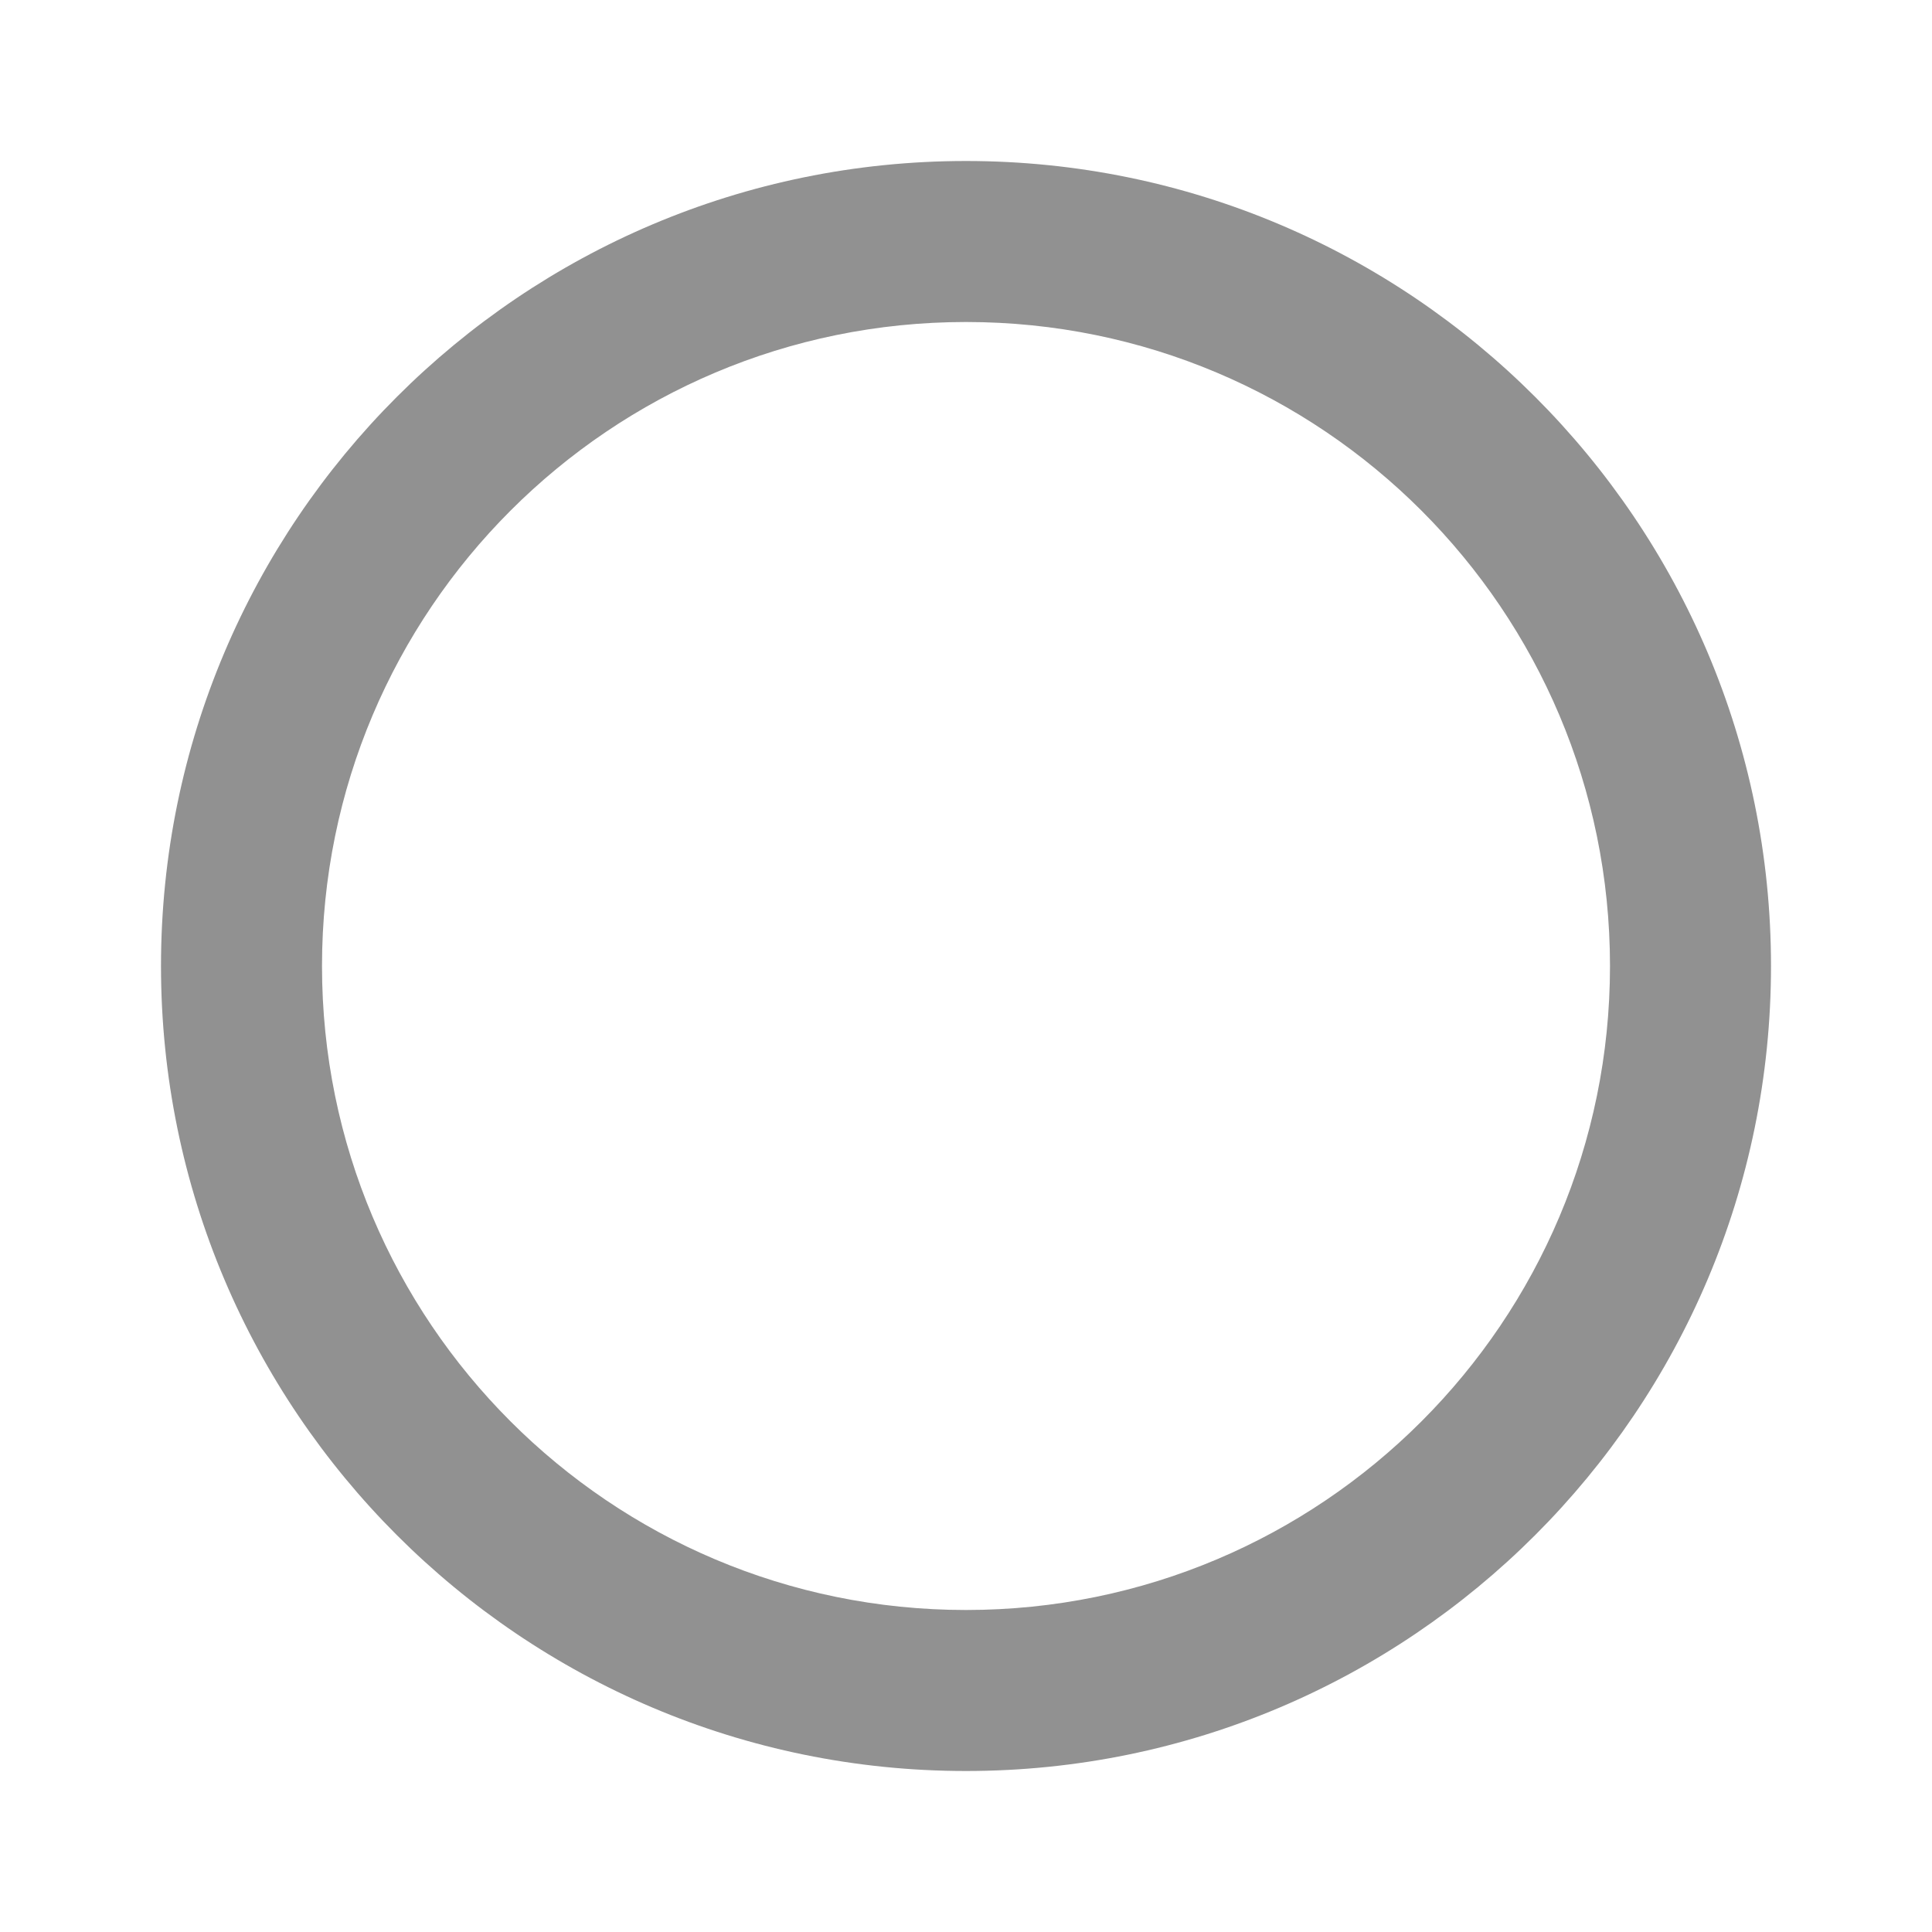
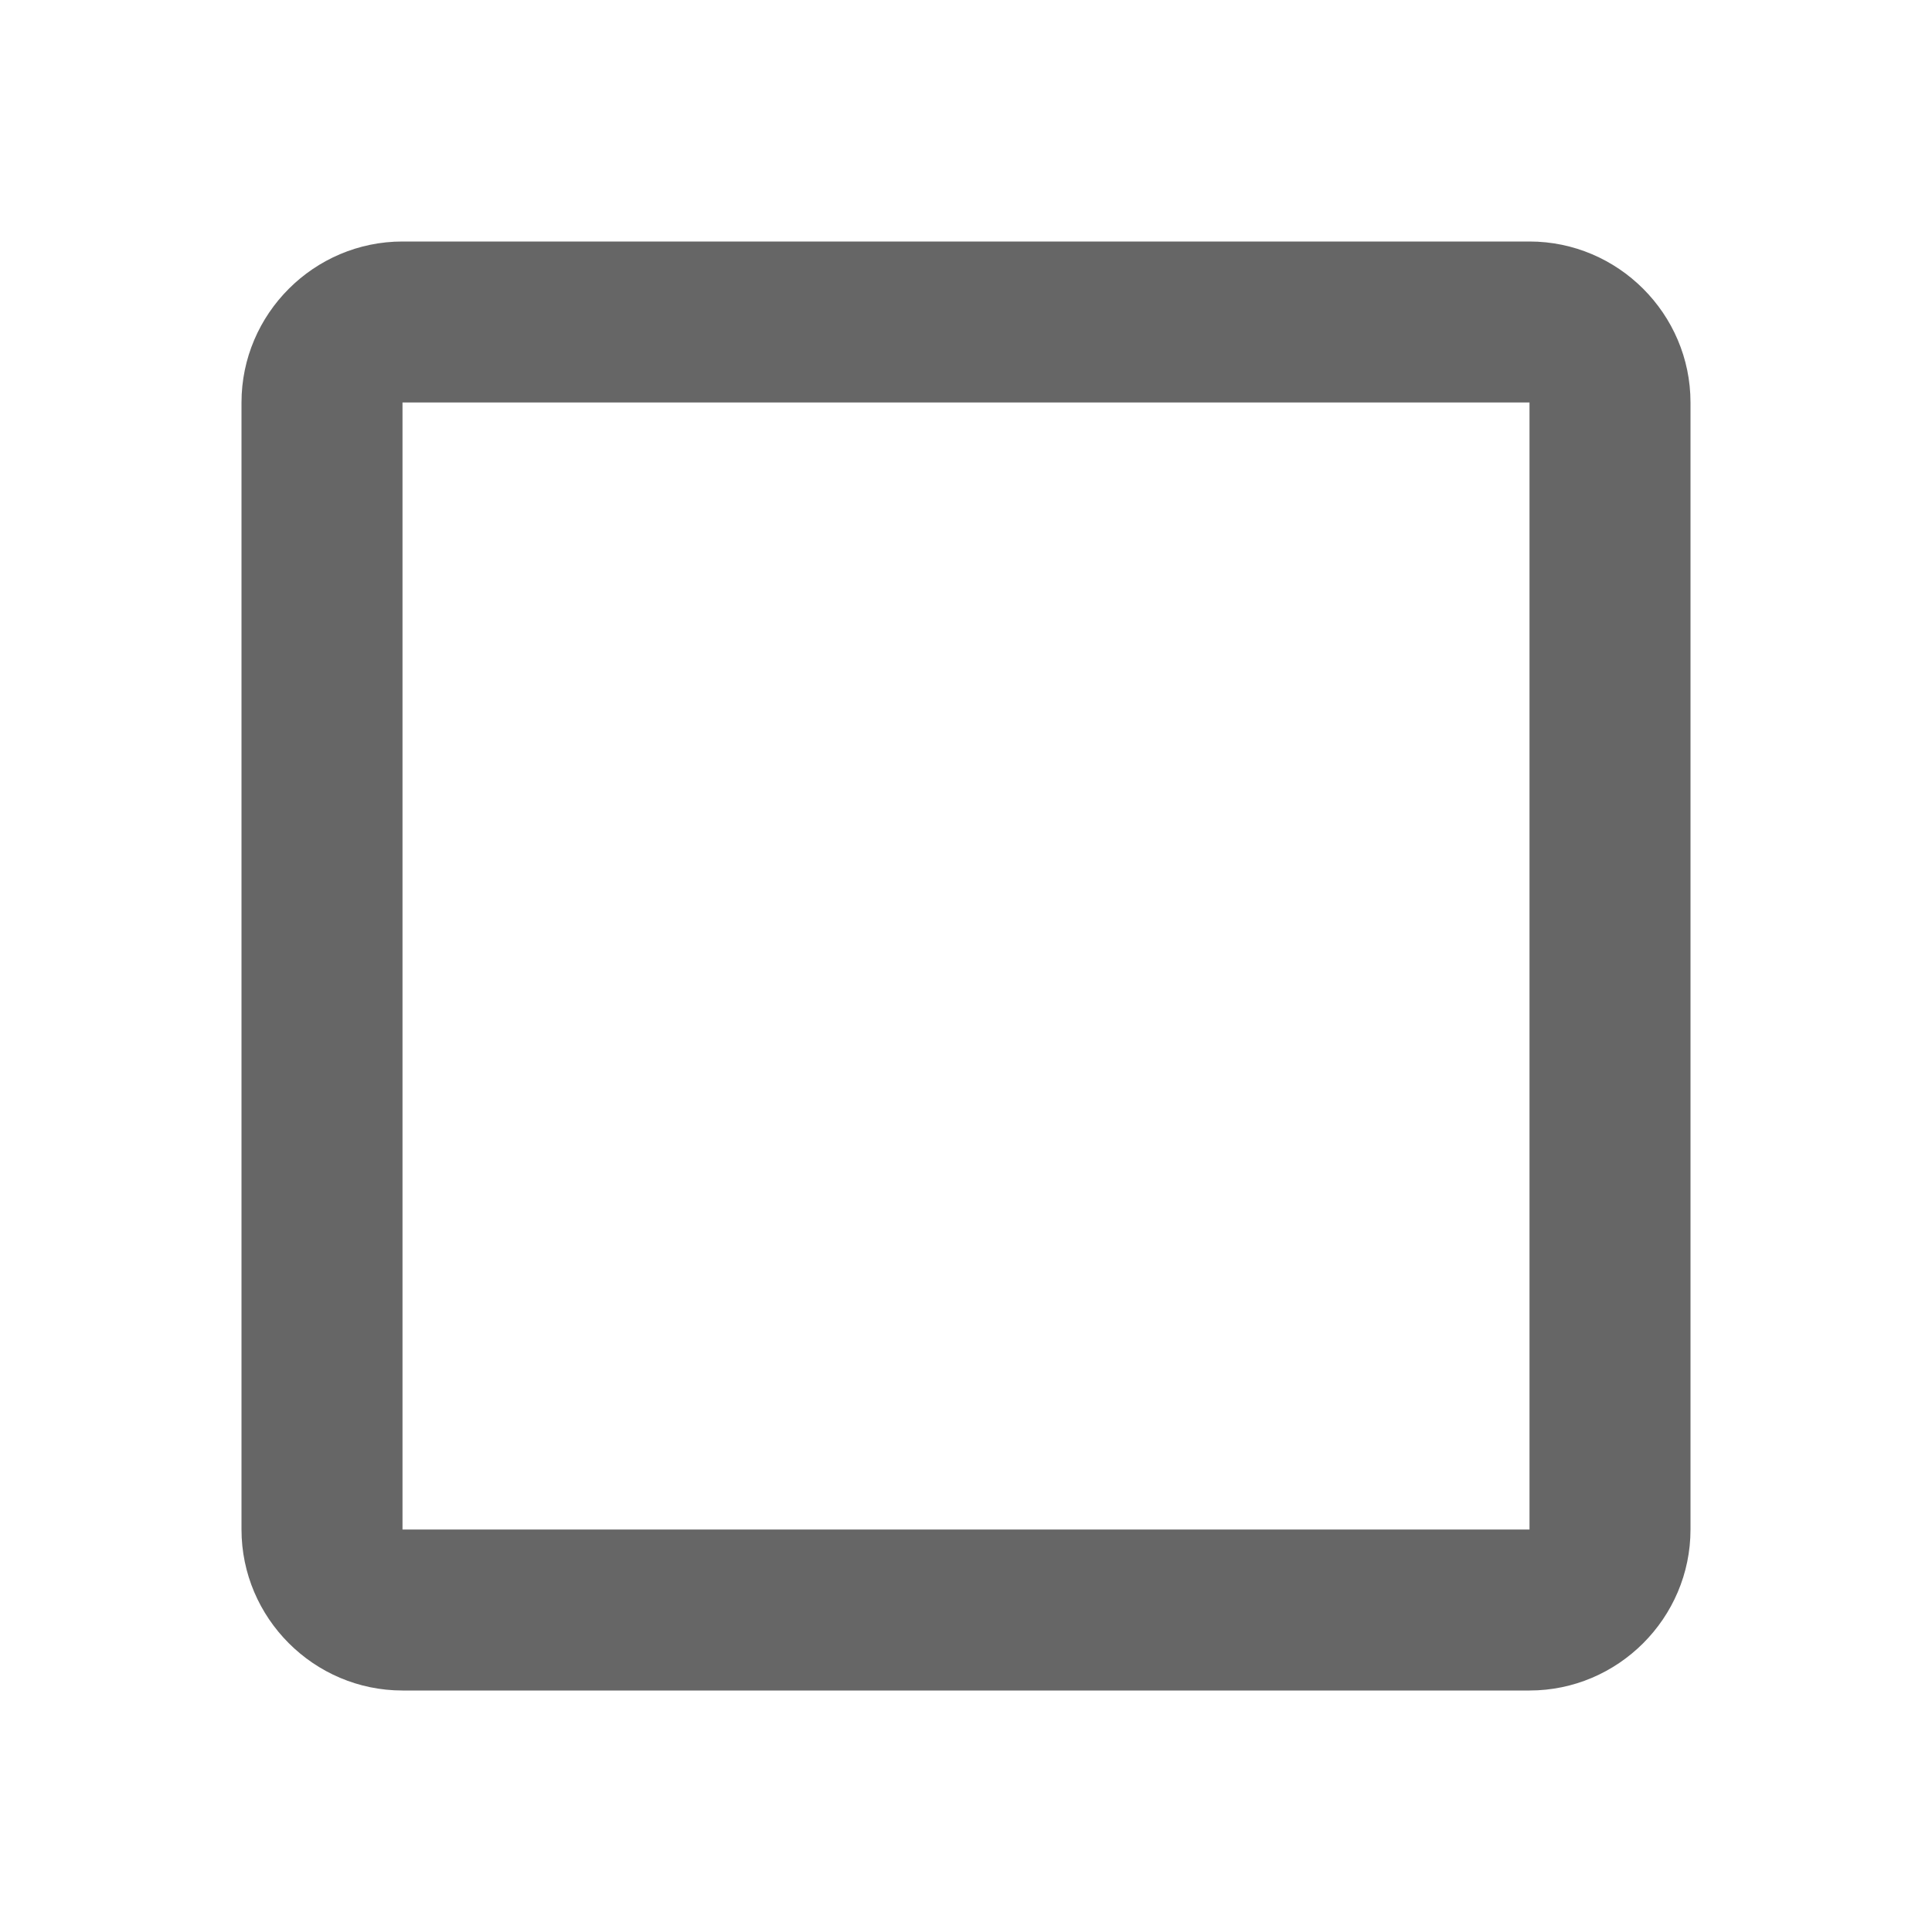
- <svg xmlns="http://www.w3.org/2000/svg" width="24" height="24" fill="#000000" opacity=".54" version="1.1" viewBox="0 0 24 24">
-   <path d="m12 2c-5.52 0-10 4.48-10 10s4.48 10 10 10 10-4.48 10-10-4.48-10-10-10zm0 18c-4.42 0-8-3.58-8-8s3.58-8 8-8 8 3.58 8 8-3.58 8-8 8z" fill="#333333" />
+ <svg xmlns="http://www.w3.org/2000/svg" width="24" height="24" viewBox="0 0 24 24" fill="#000000" fill-opacity=".6">
+   <path d="M19 5v14H5V5h14m0-2H5c-1.1 0-2 .9-2 2v14c0 1.1.9 2 2 2h14c1.1 0 2-.9 2-2V5c0-1.1-.9-2-2-2z" />
</svg>
